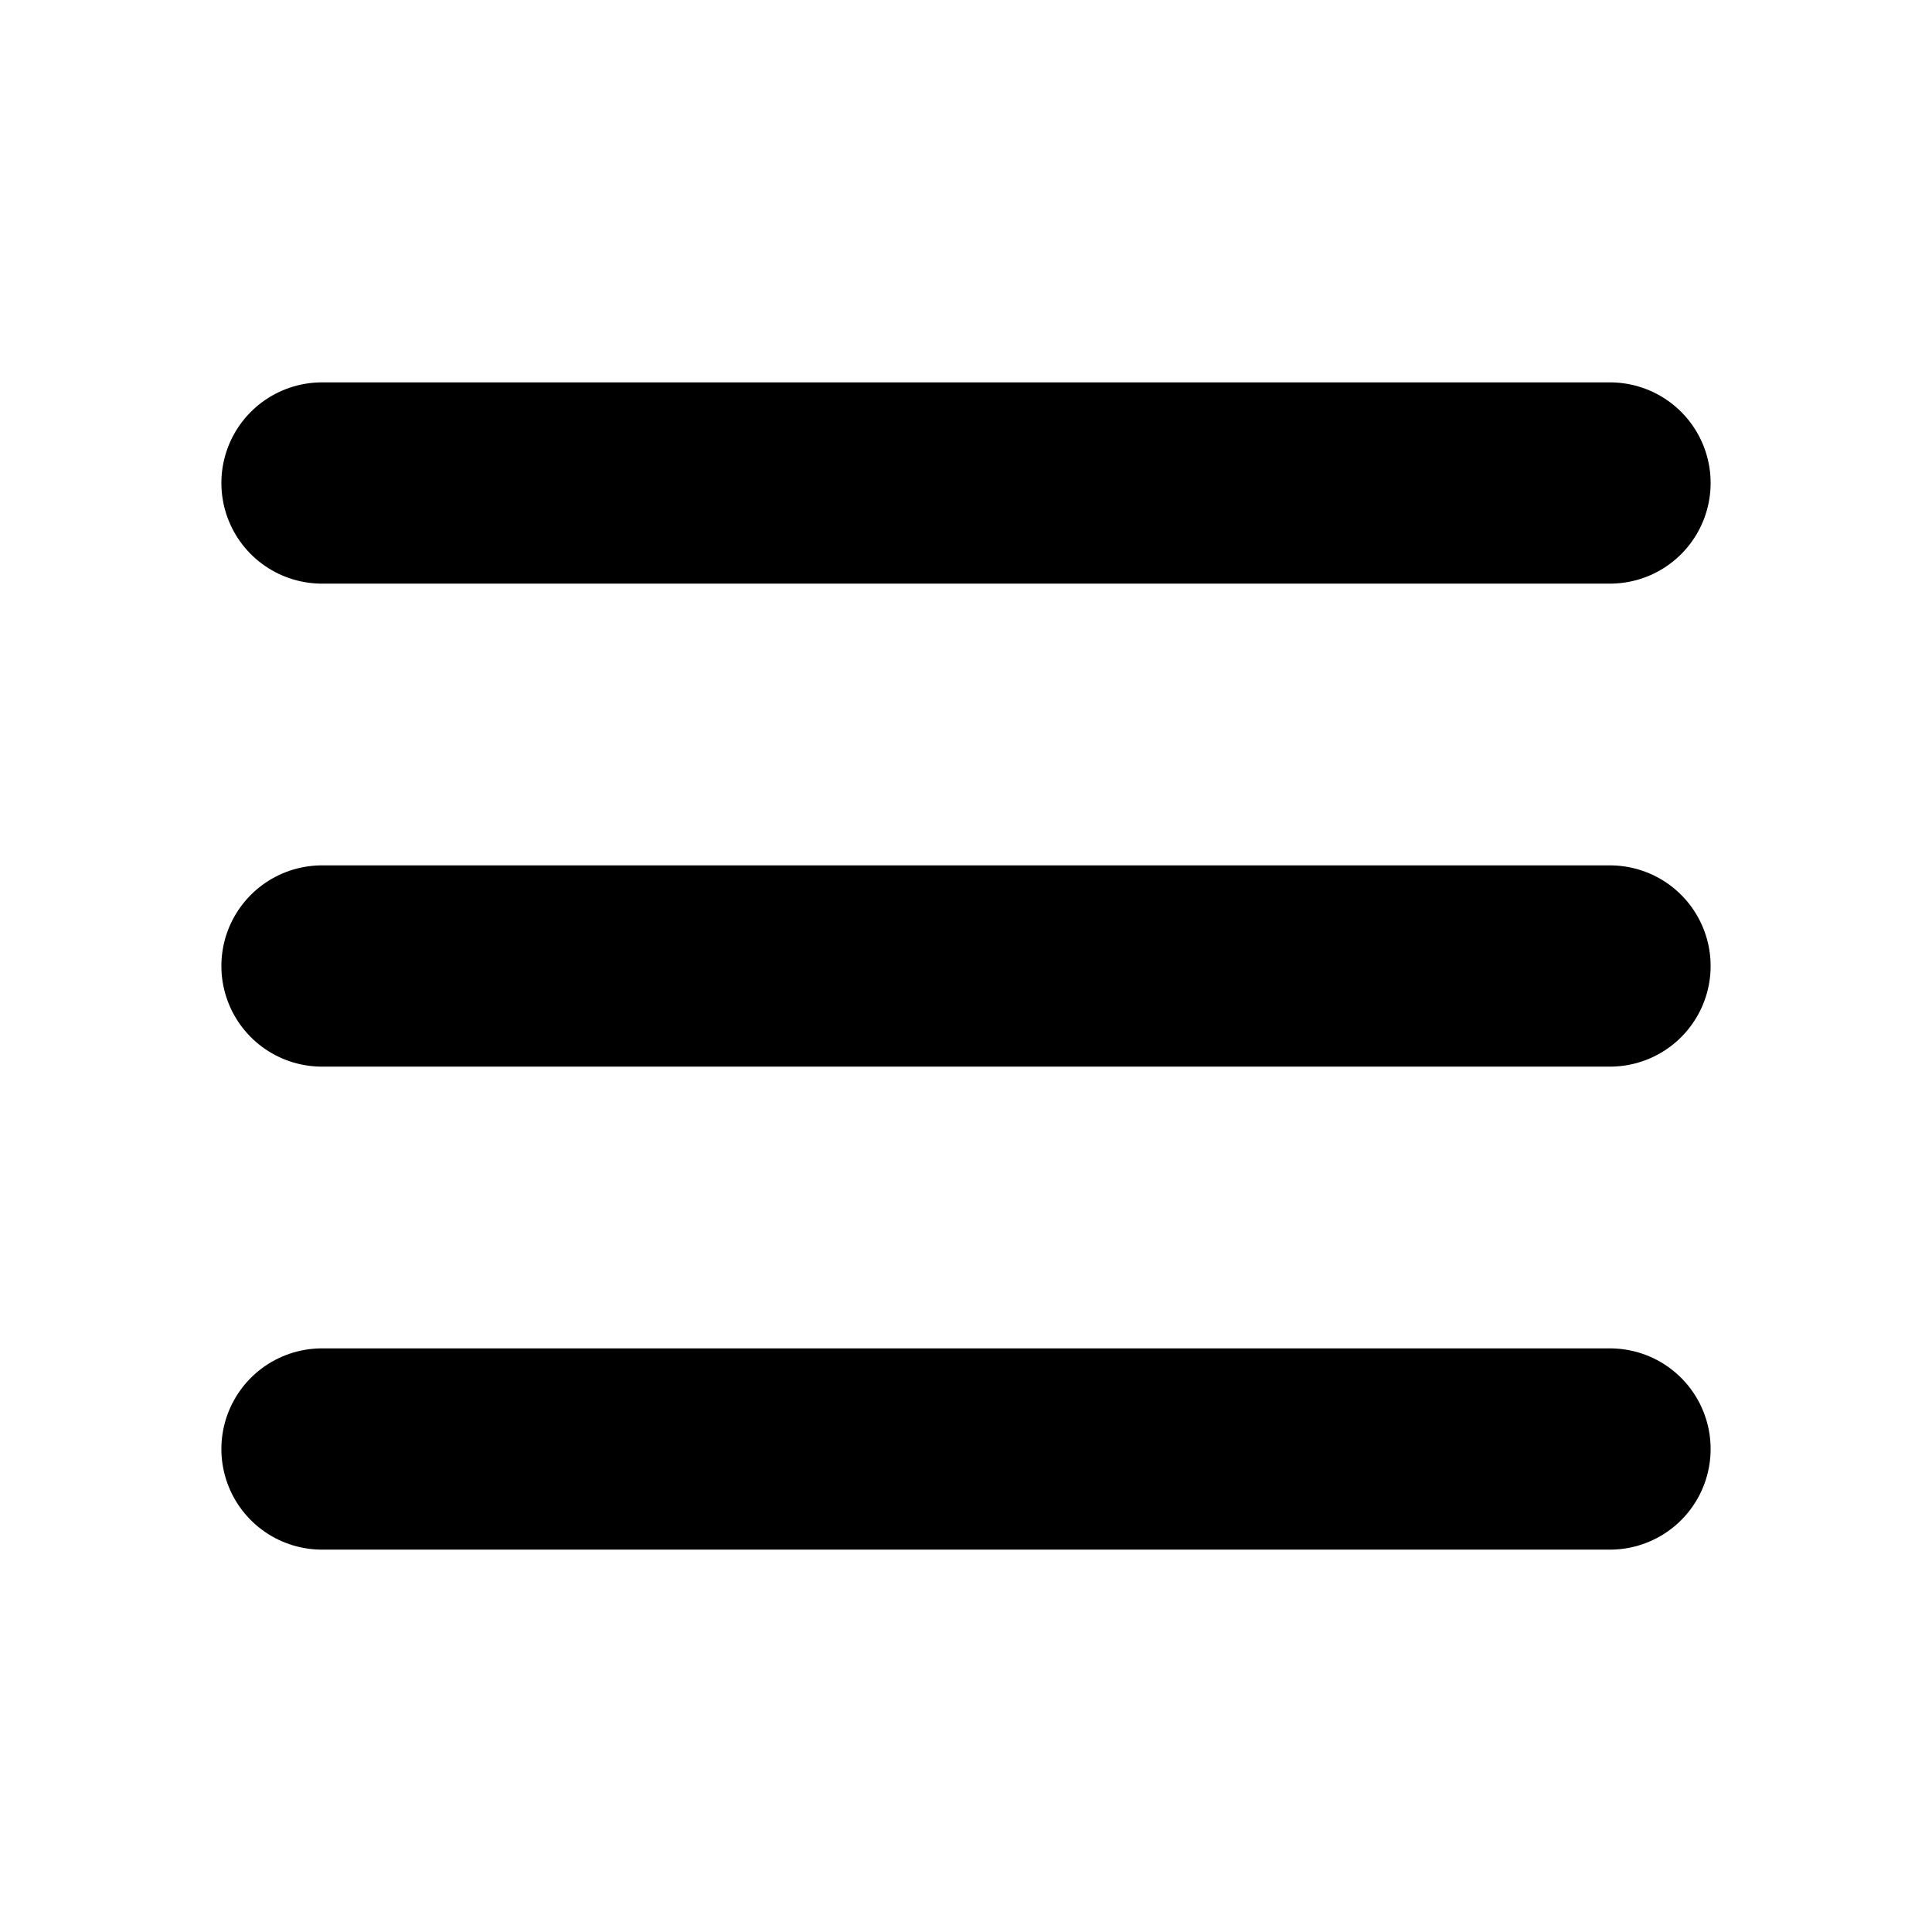
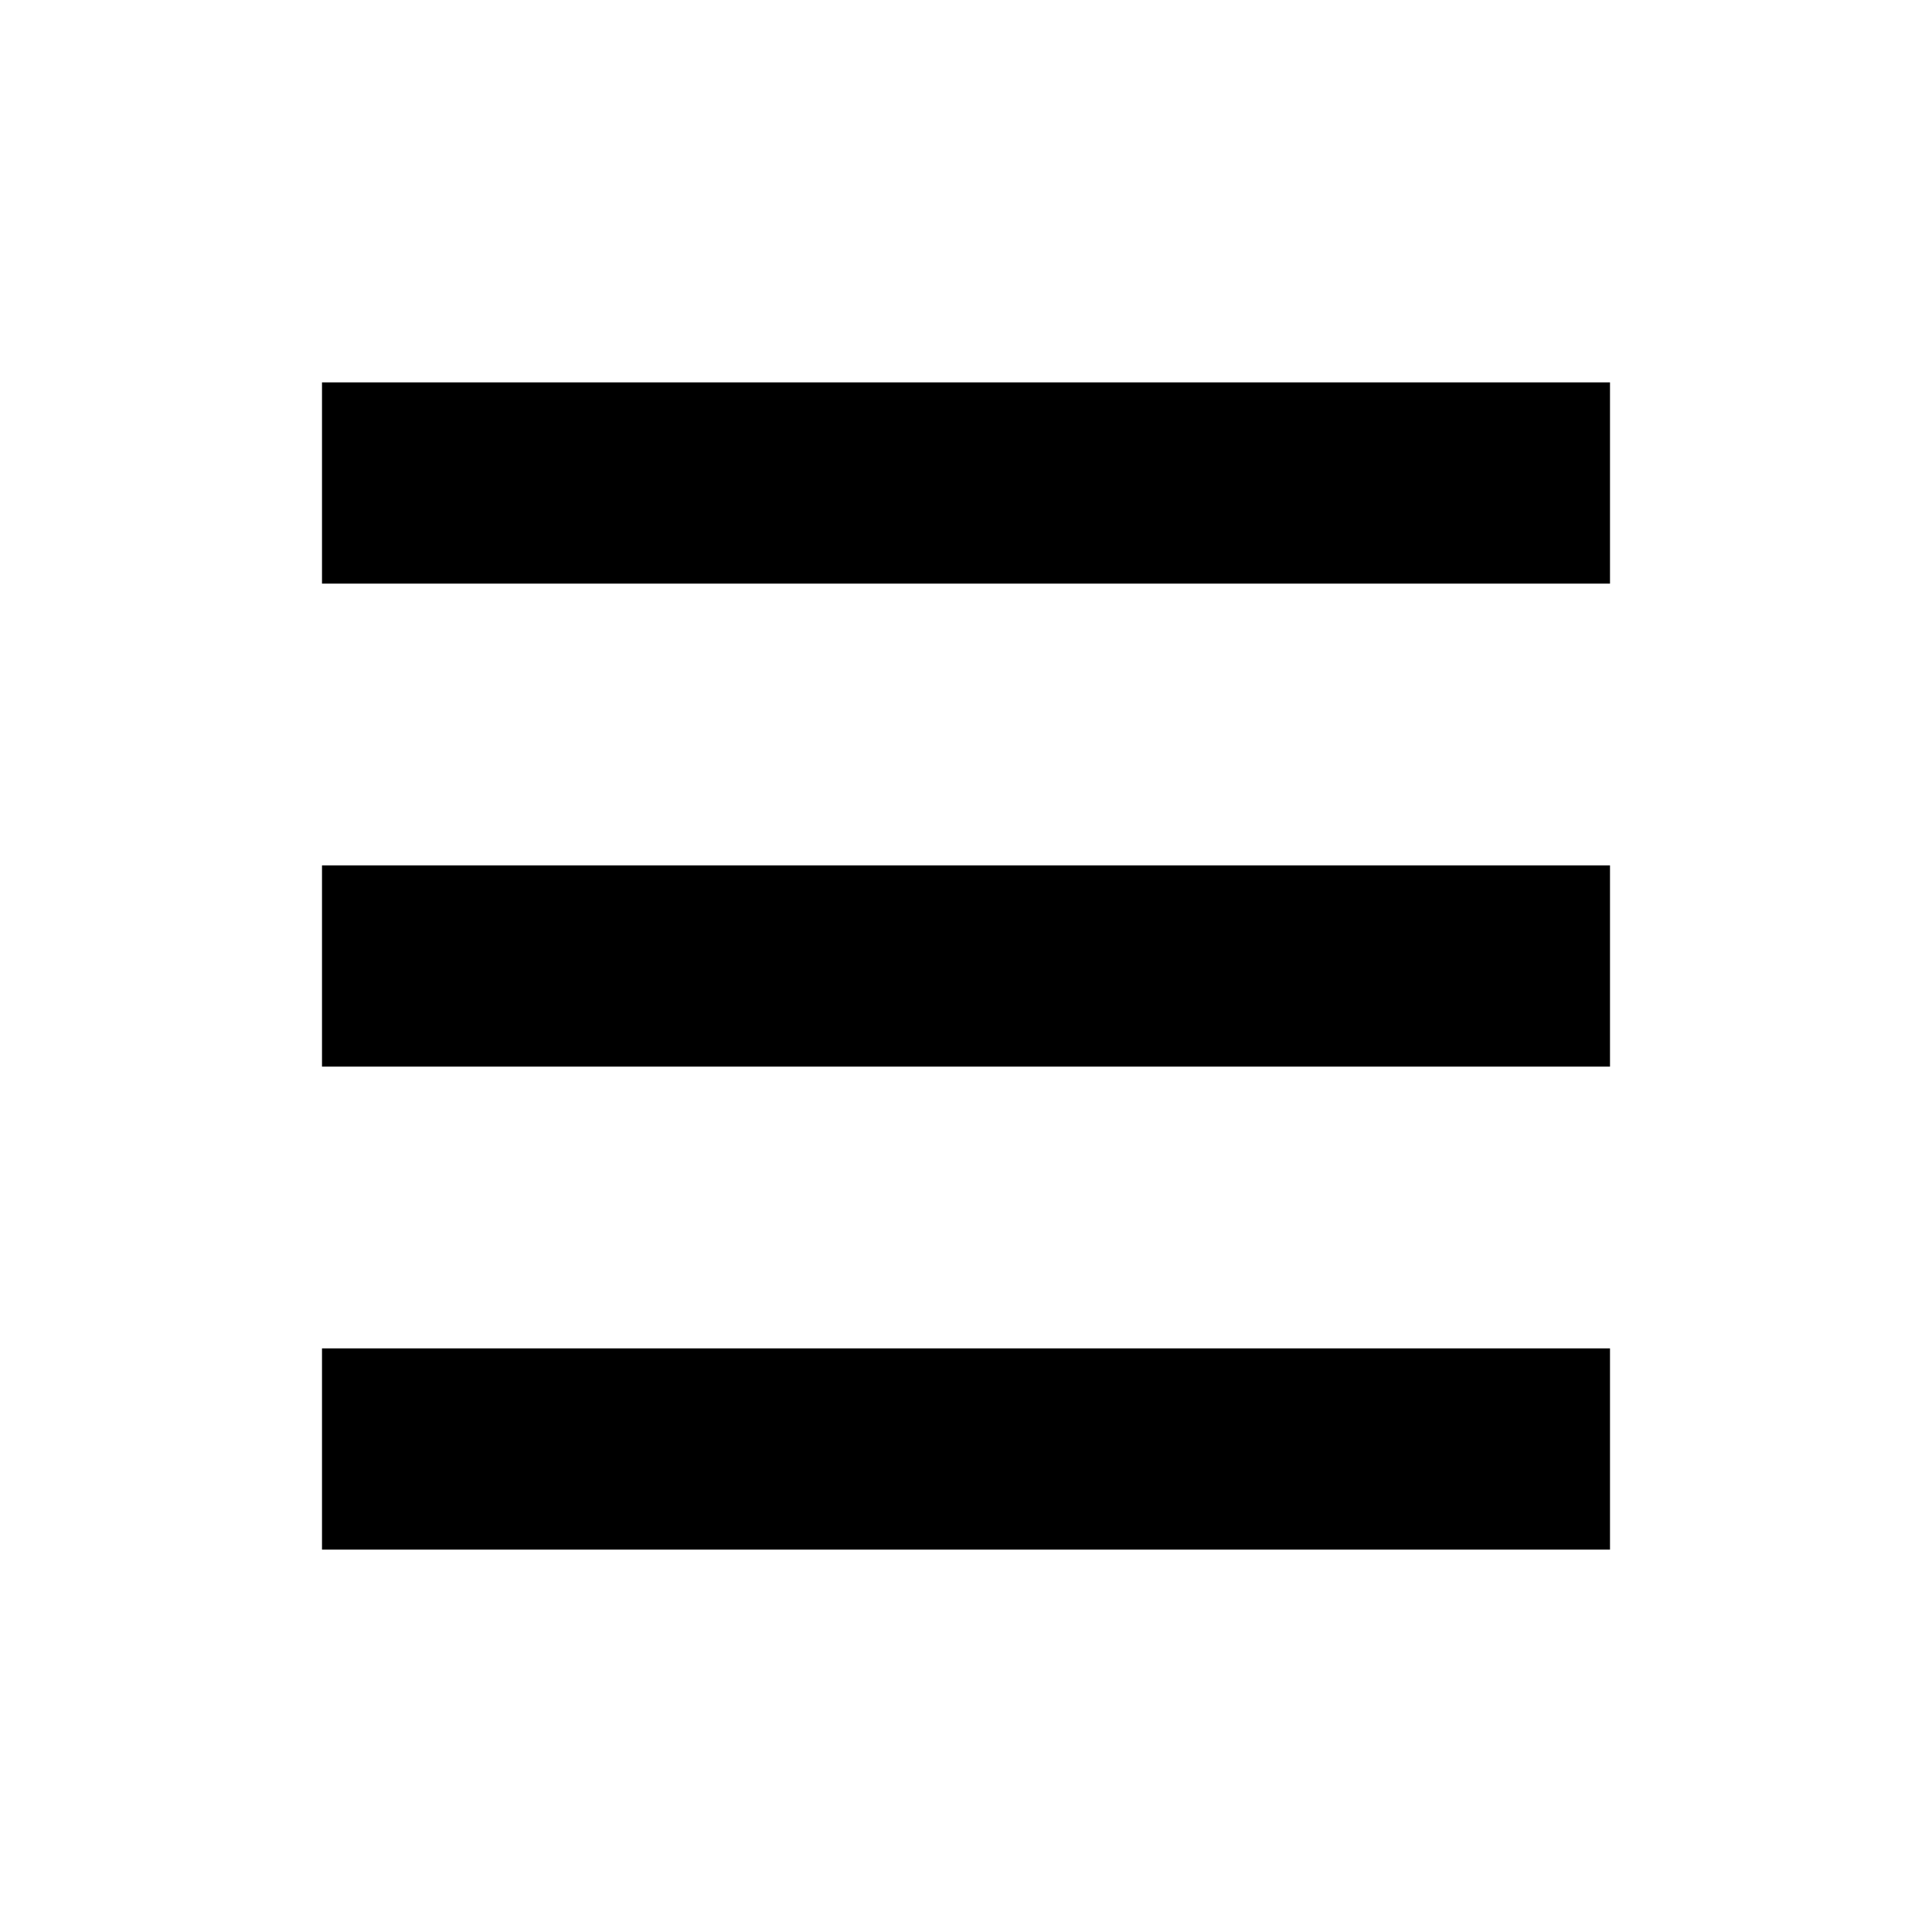
<svg xmlns="http://www.w3.org/2000/svg" width="24" height="24" viewBox="0 0 24 24" fill="none">
-   <path d="M4 6H20" stroke="black" stroke-width="2.5" stroke-linecap="round" />
-   <path d="M4 12H20" stroke="black" stroke-width="2.5" stroke-linecap="round" />
-   <path d="M4 18H20" stroke="black" stroke-width="2.5" stroke-linecap="round" />
+   <path d="M4 6H20" stroke="black" stroke-width="2.5" />
+   <path d="M4 12H20" stroke="black" stroke-width="2.5" />
+   <path d="M4 18H20" stroke="black" stroke-width="2.5" />
</svg>
